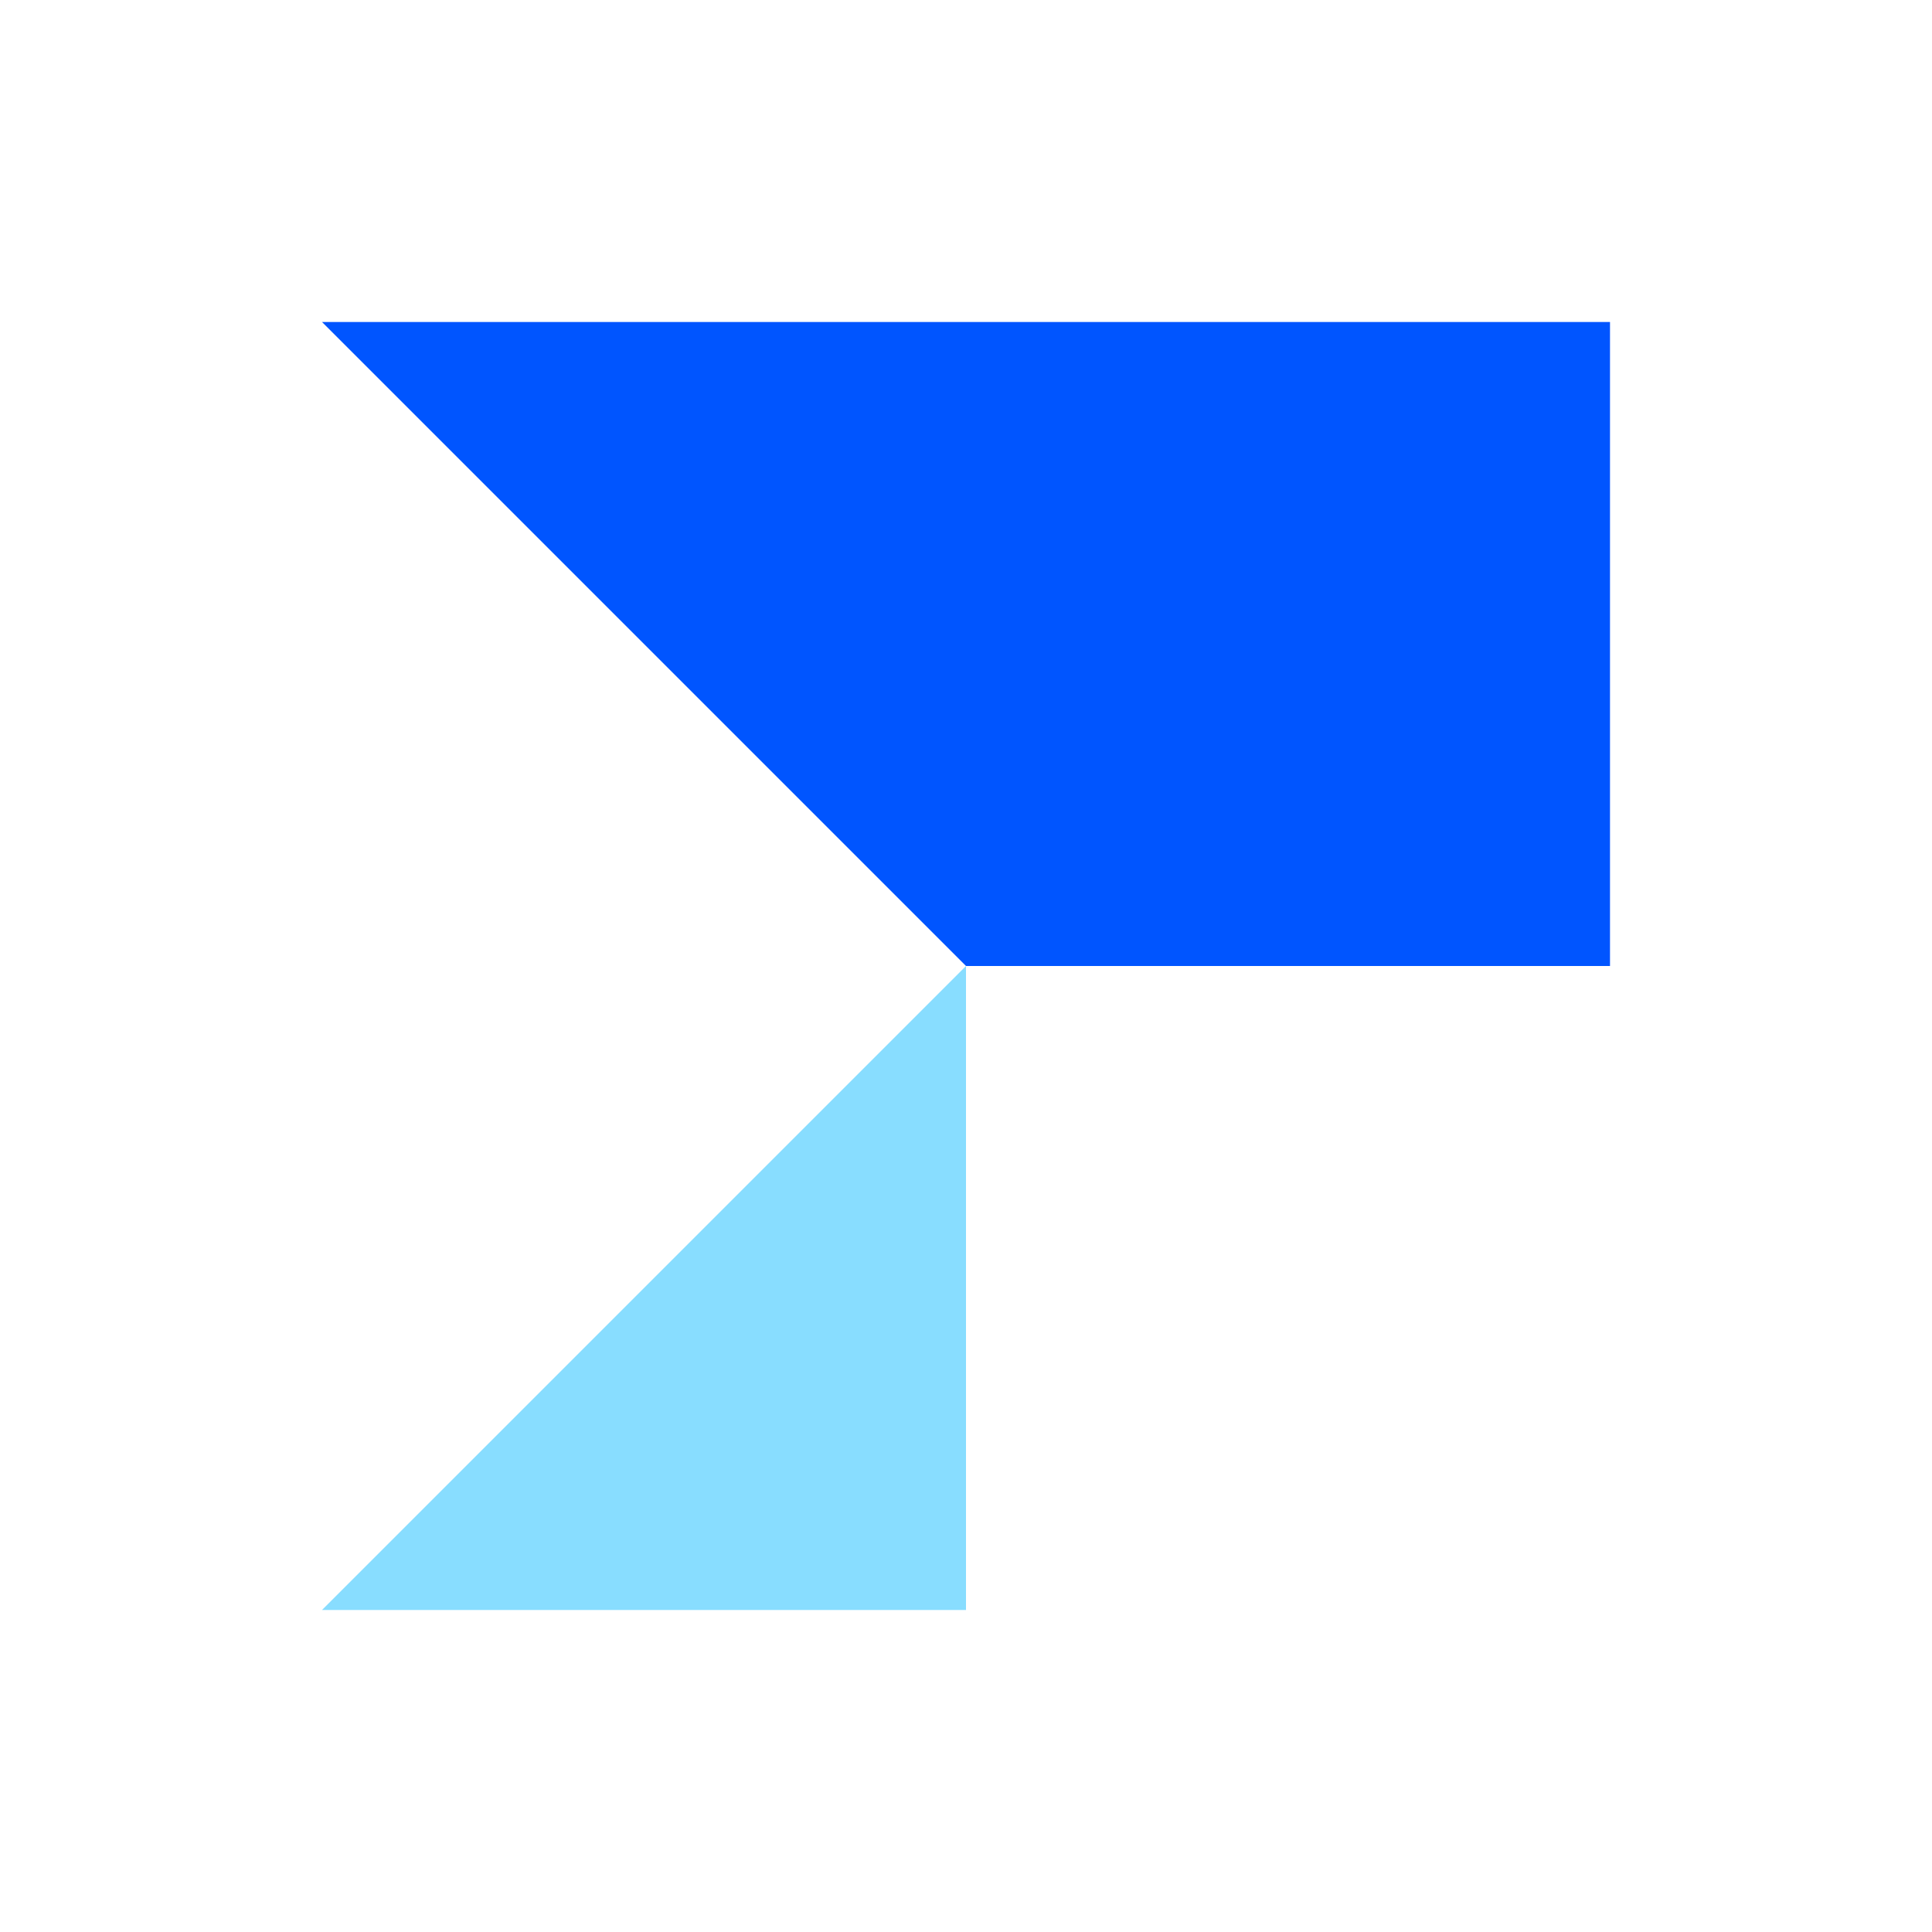
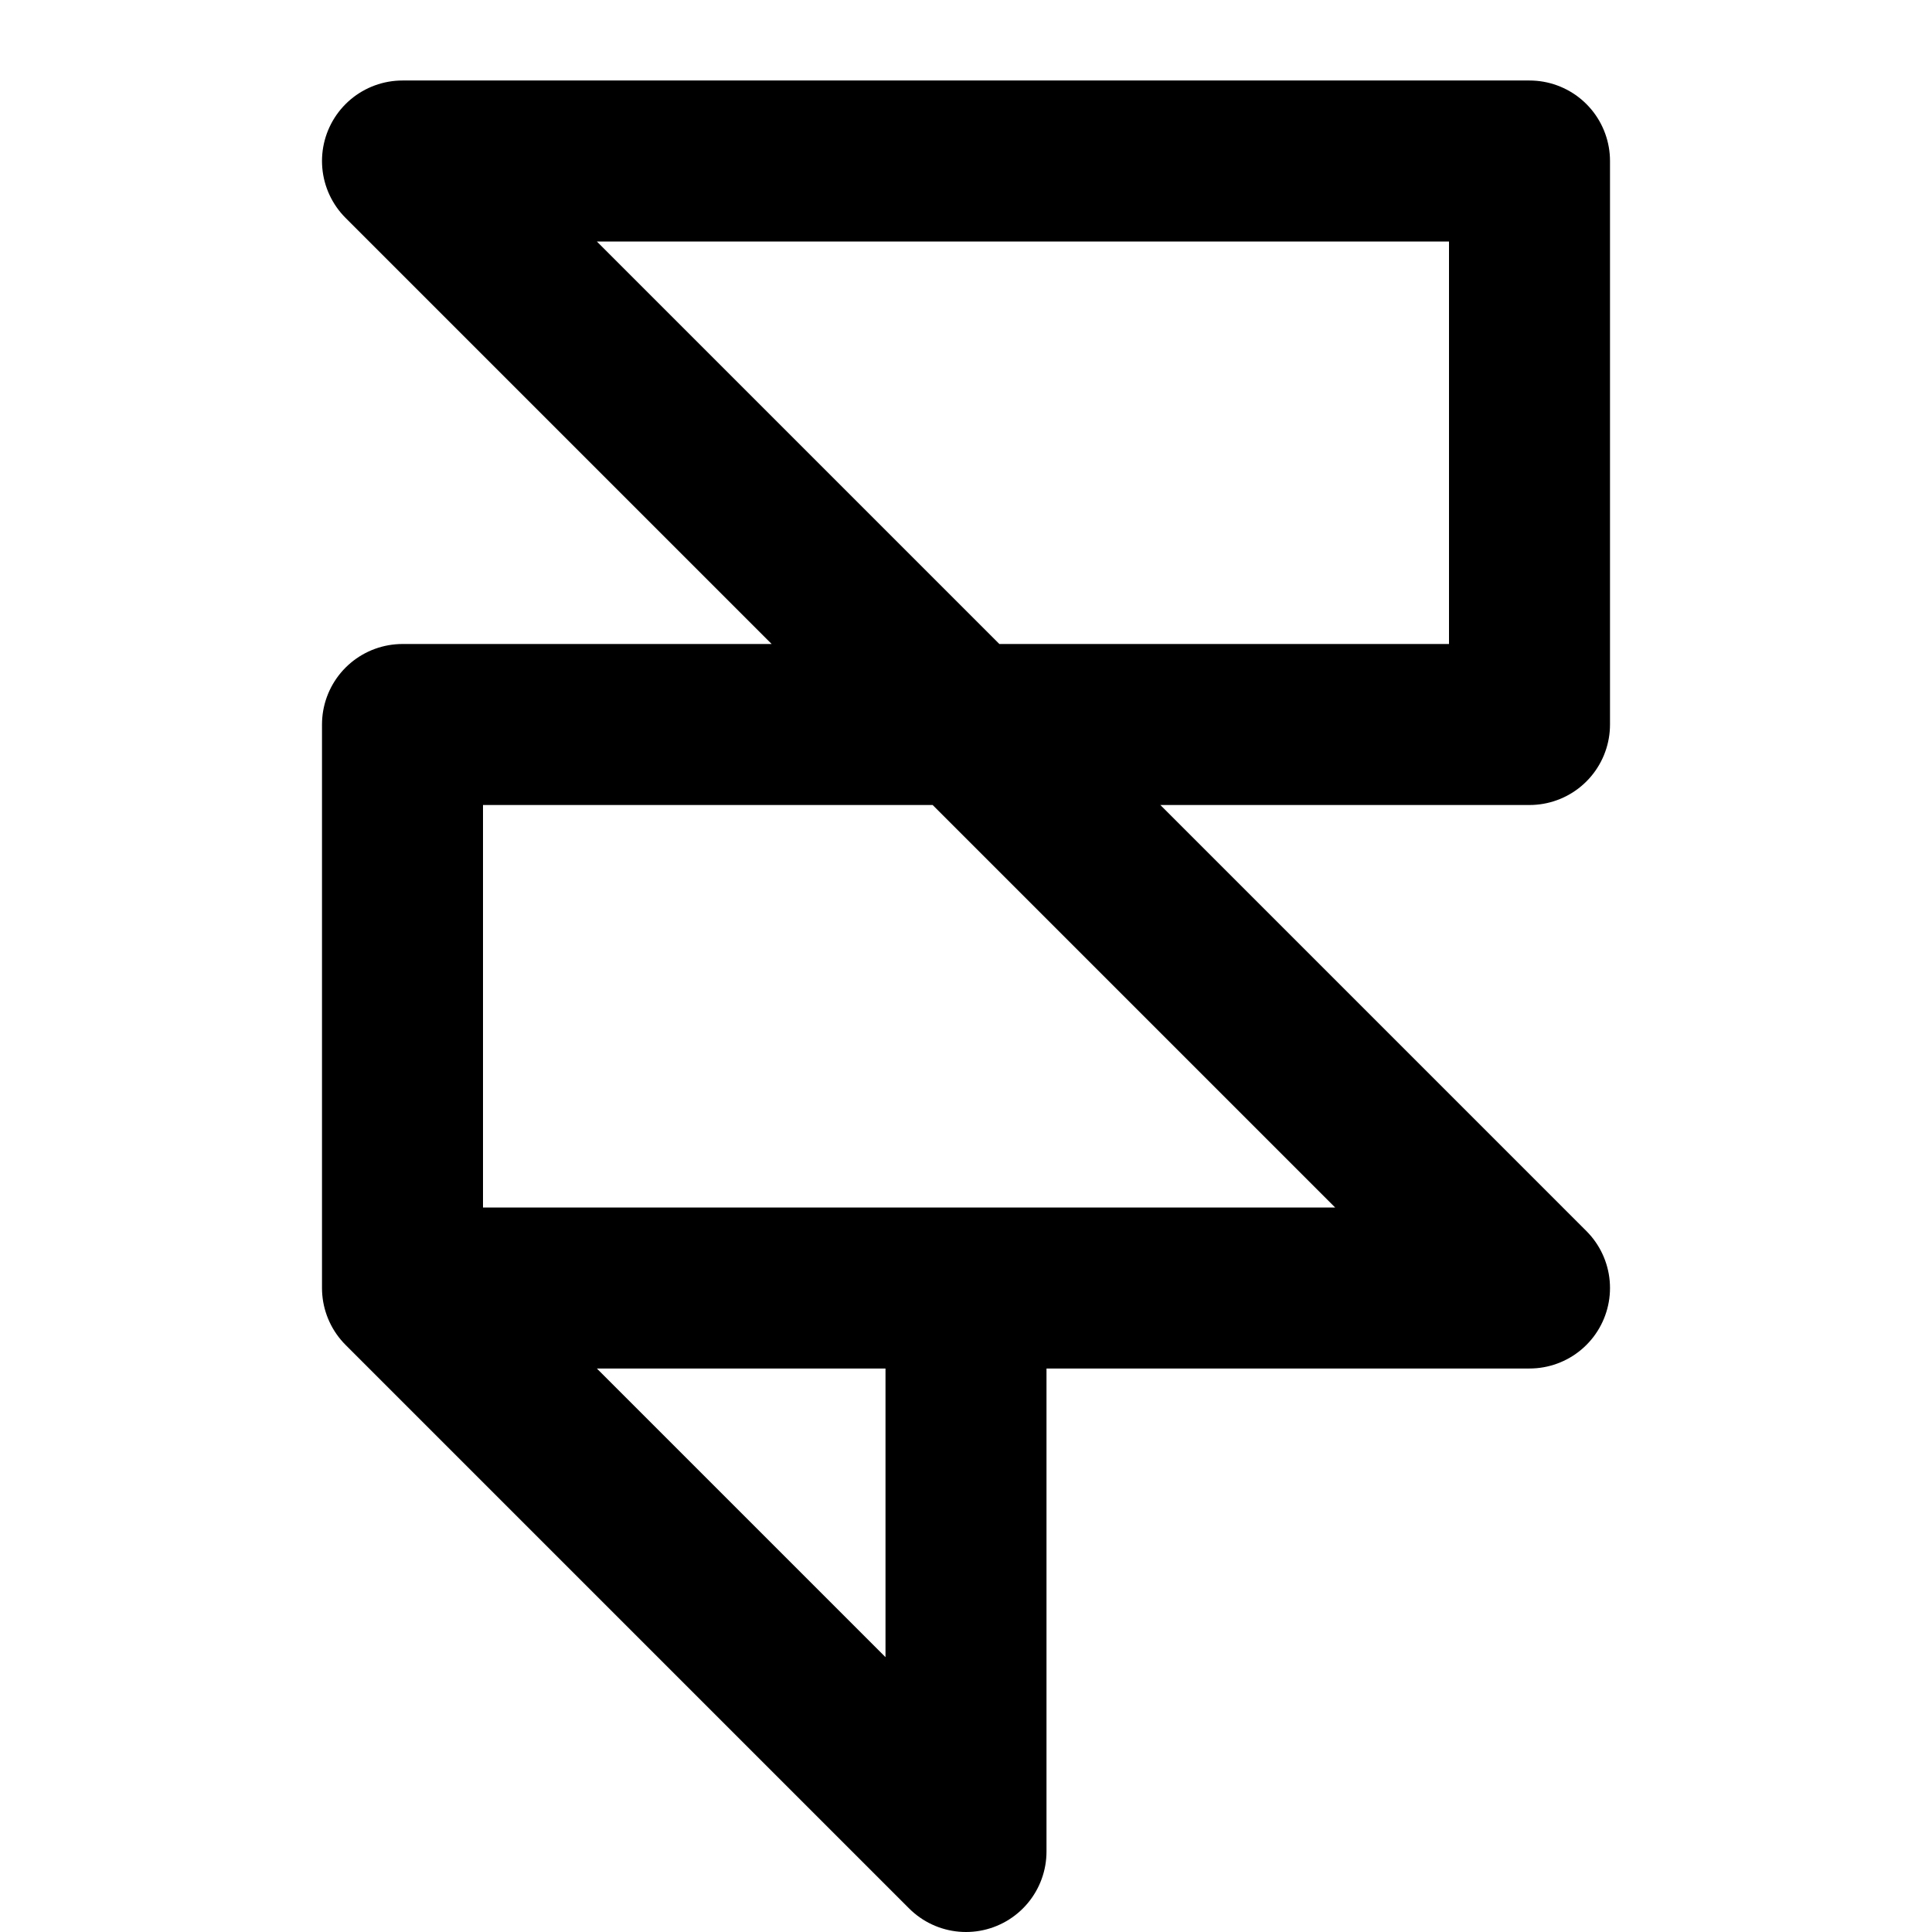
- <svg xmlns="http://www.w3.org/2000/svg" width="24" height="24" viewBox="0 0 24 24" fill="none">
-   <path d="M4 4H20V12H12L4 4Z" fill="#0055FF" />
-   <path d="M4 12H12V20H4L12 12H4Z" fill="#88DDFF" />
+ <svg xmlns="http://www.w3.org/2000/svg" width="24" height="24" viewBox="0 0 24 24" fill="none" stroke="currentColor" stroke-width="2" stroke-linecap="round" stroke-linejoin="round" class="lucide lucide-framer">
+   <path d="M5 16V9h14V2H5l14 14h-7m-7 0 7 7v-7m-7 0h7" />
</svg>
